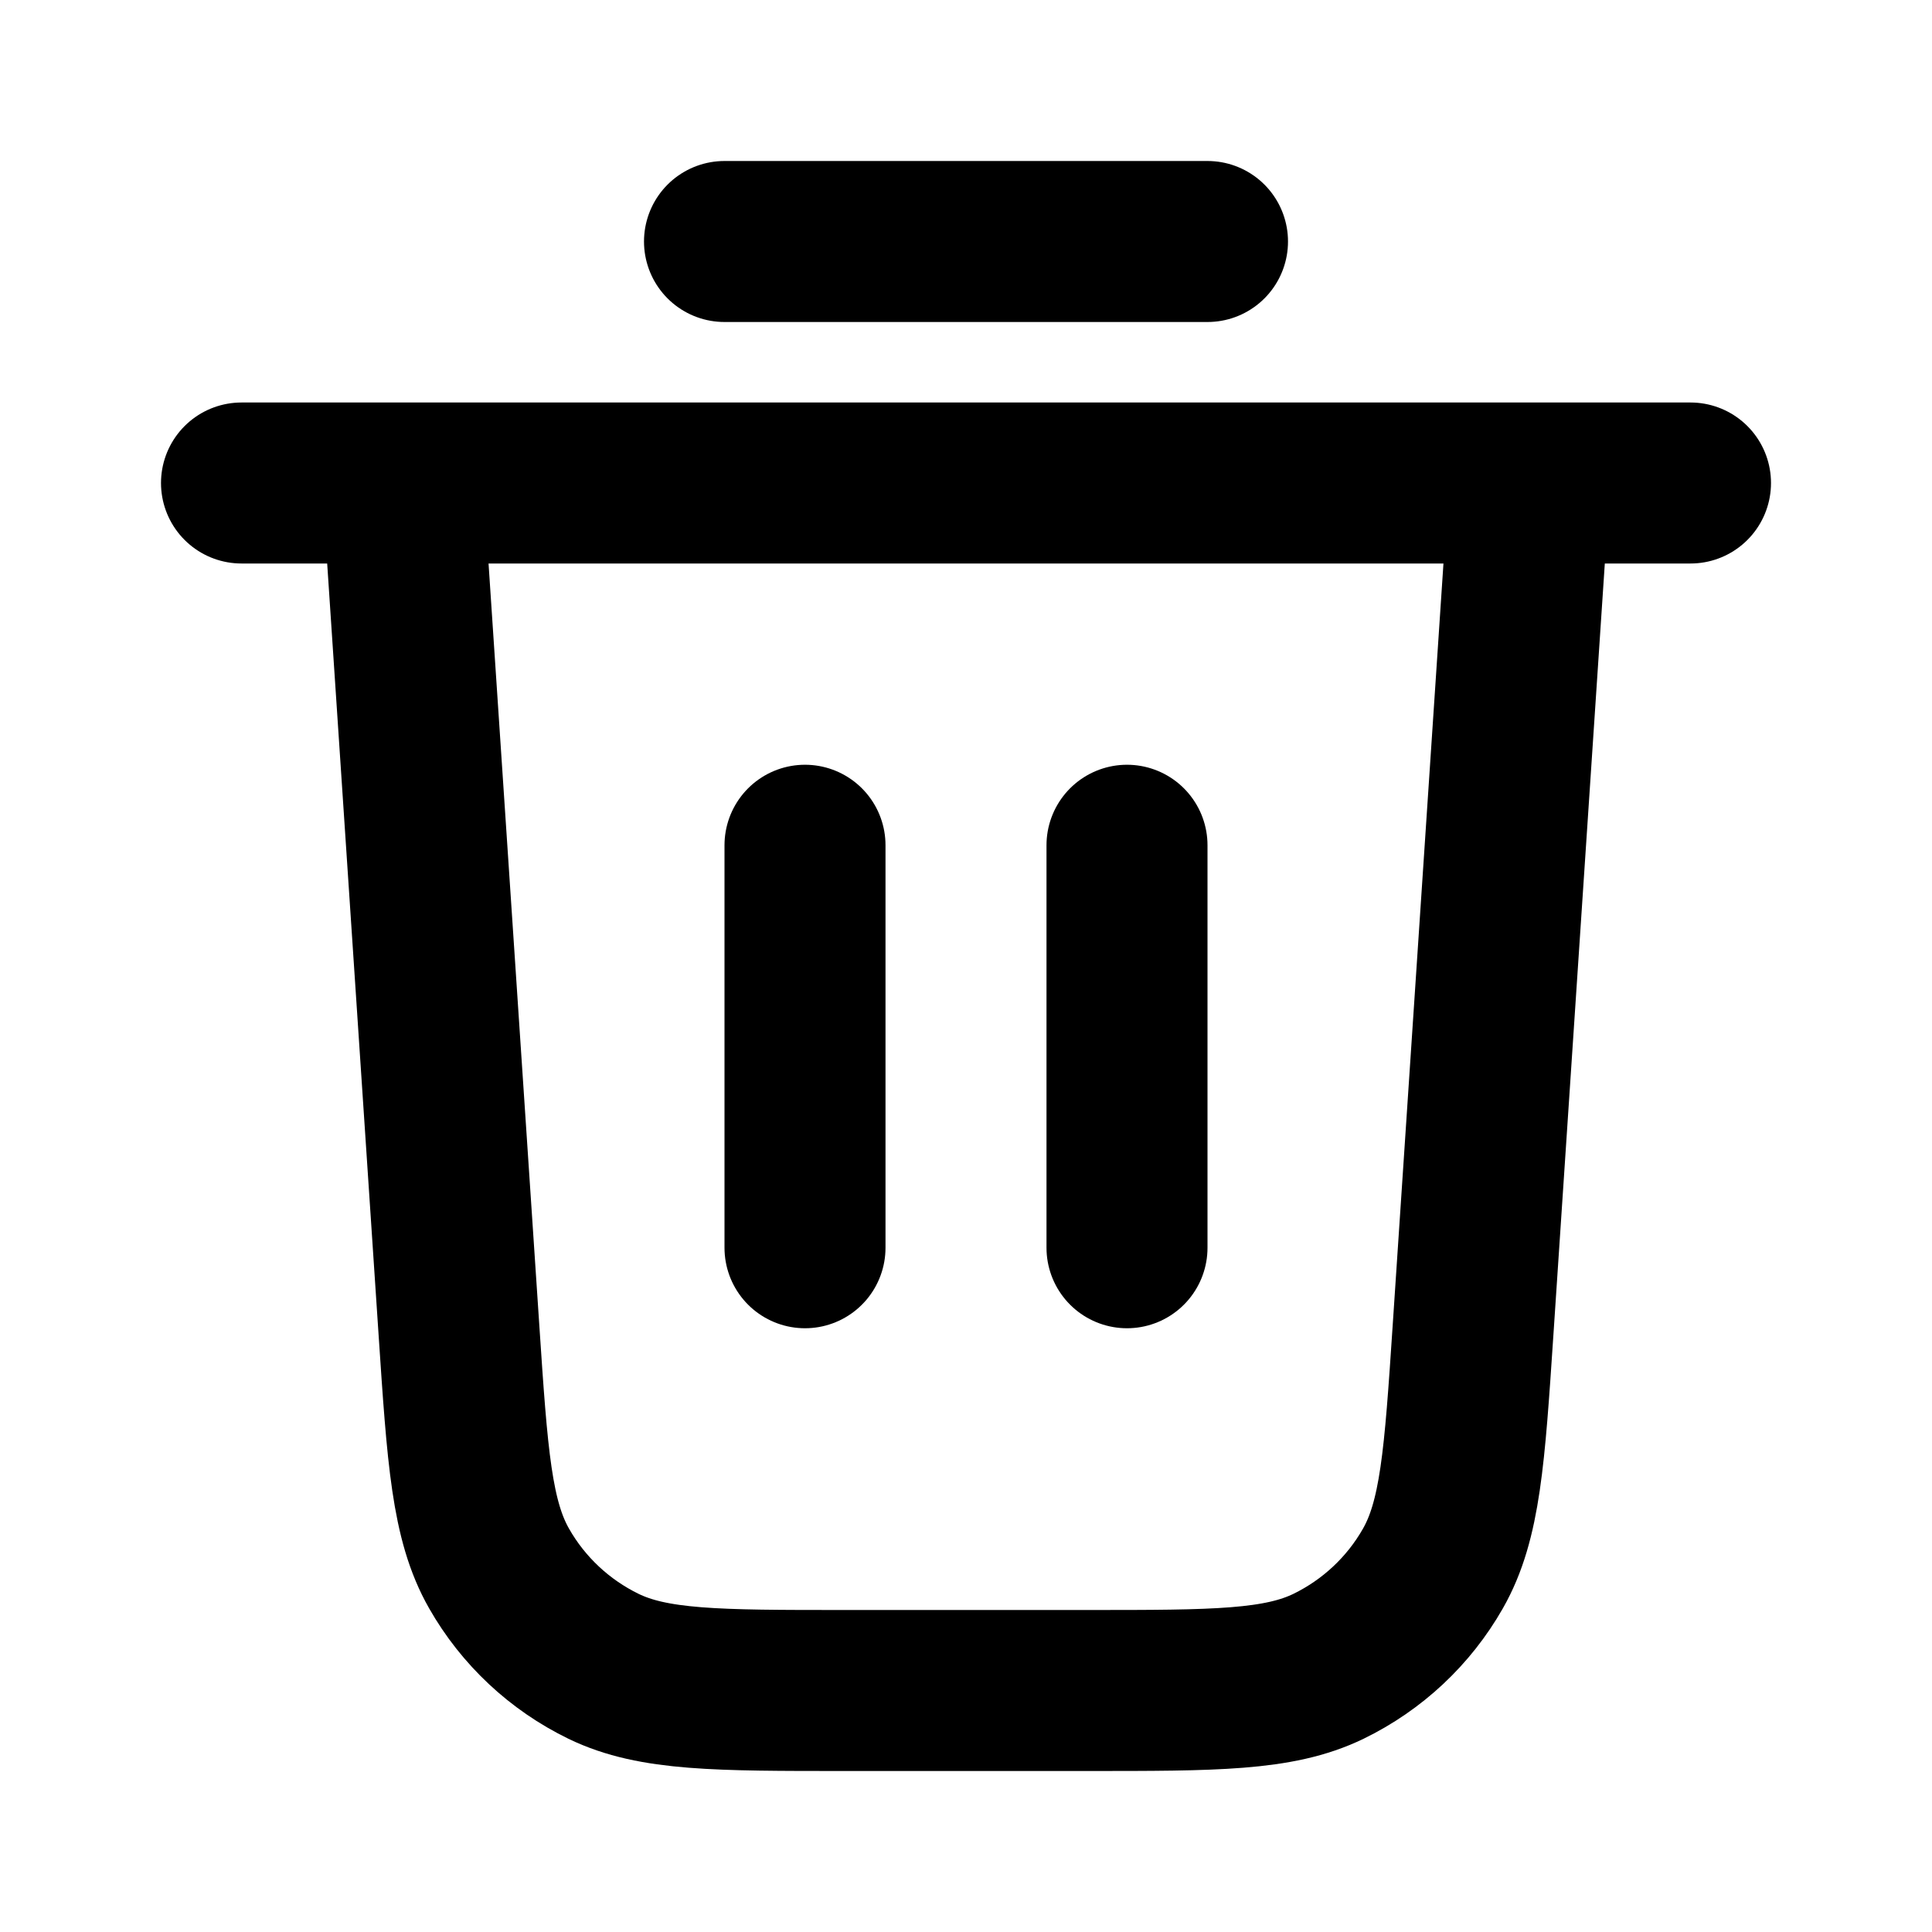
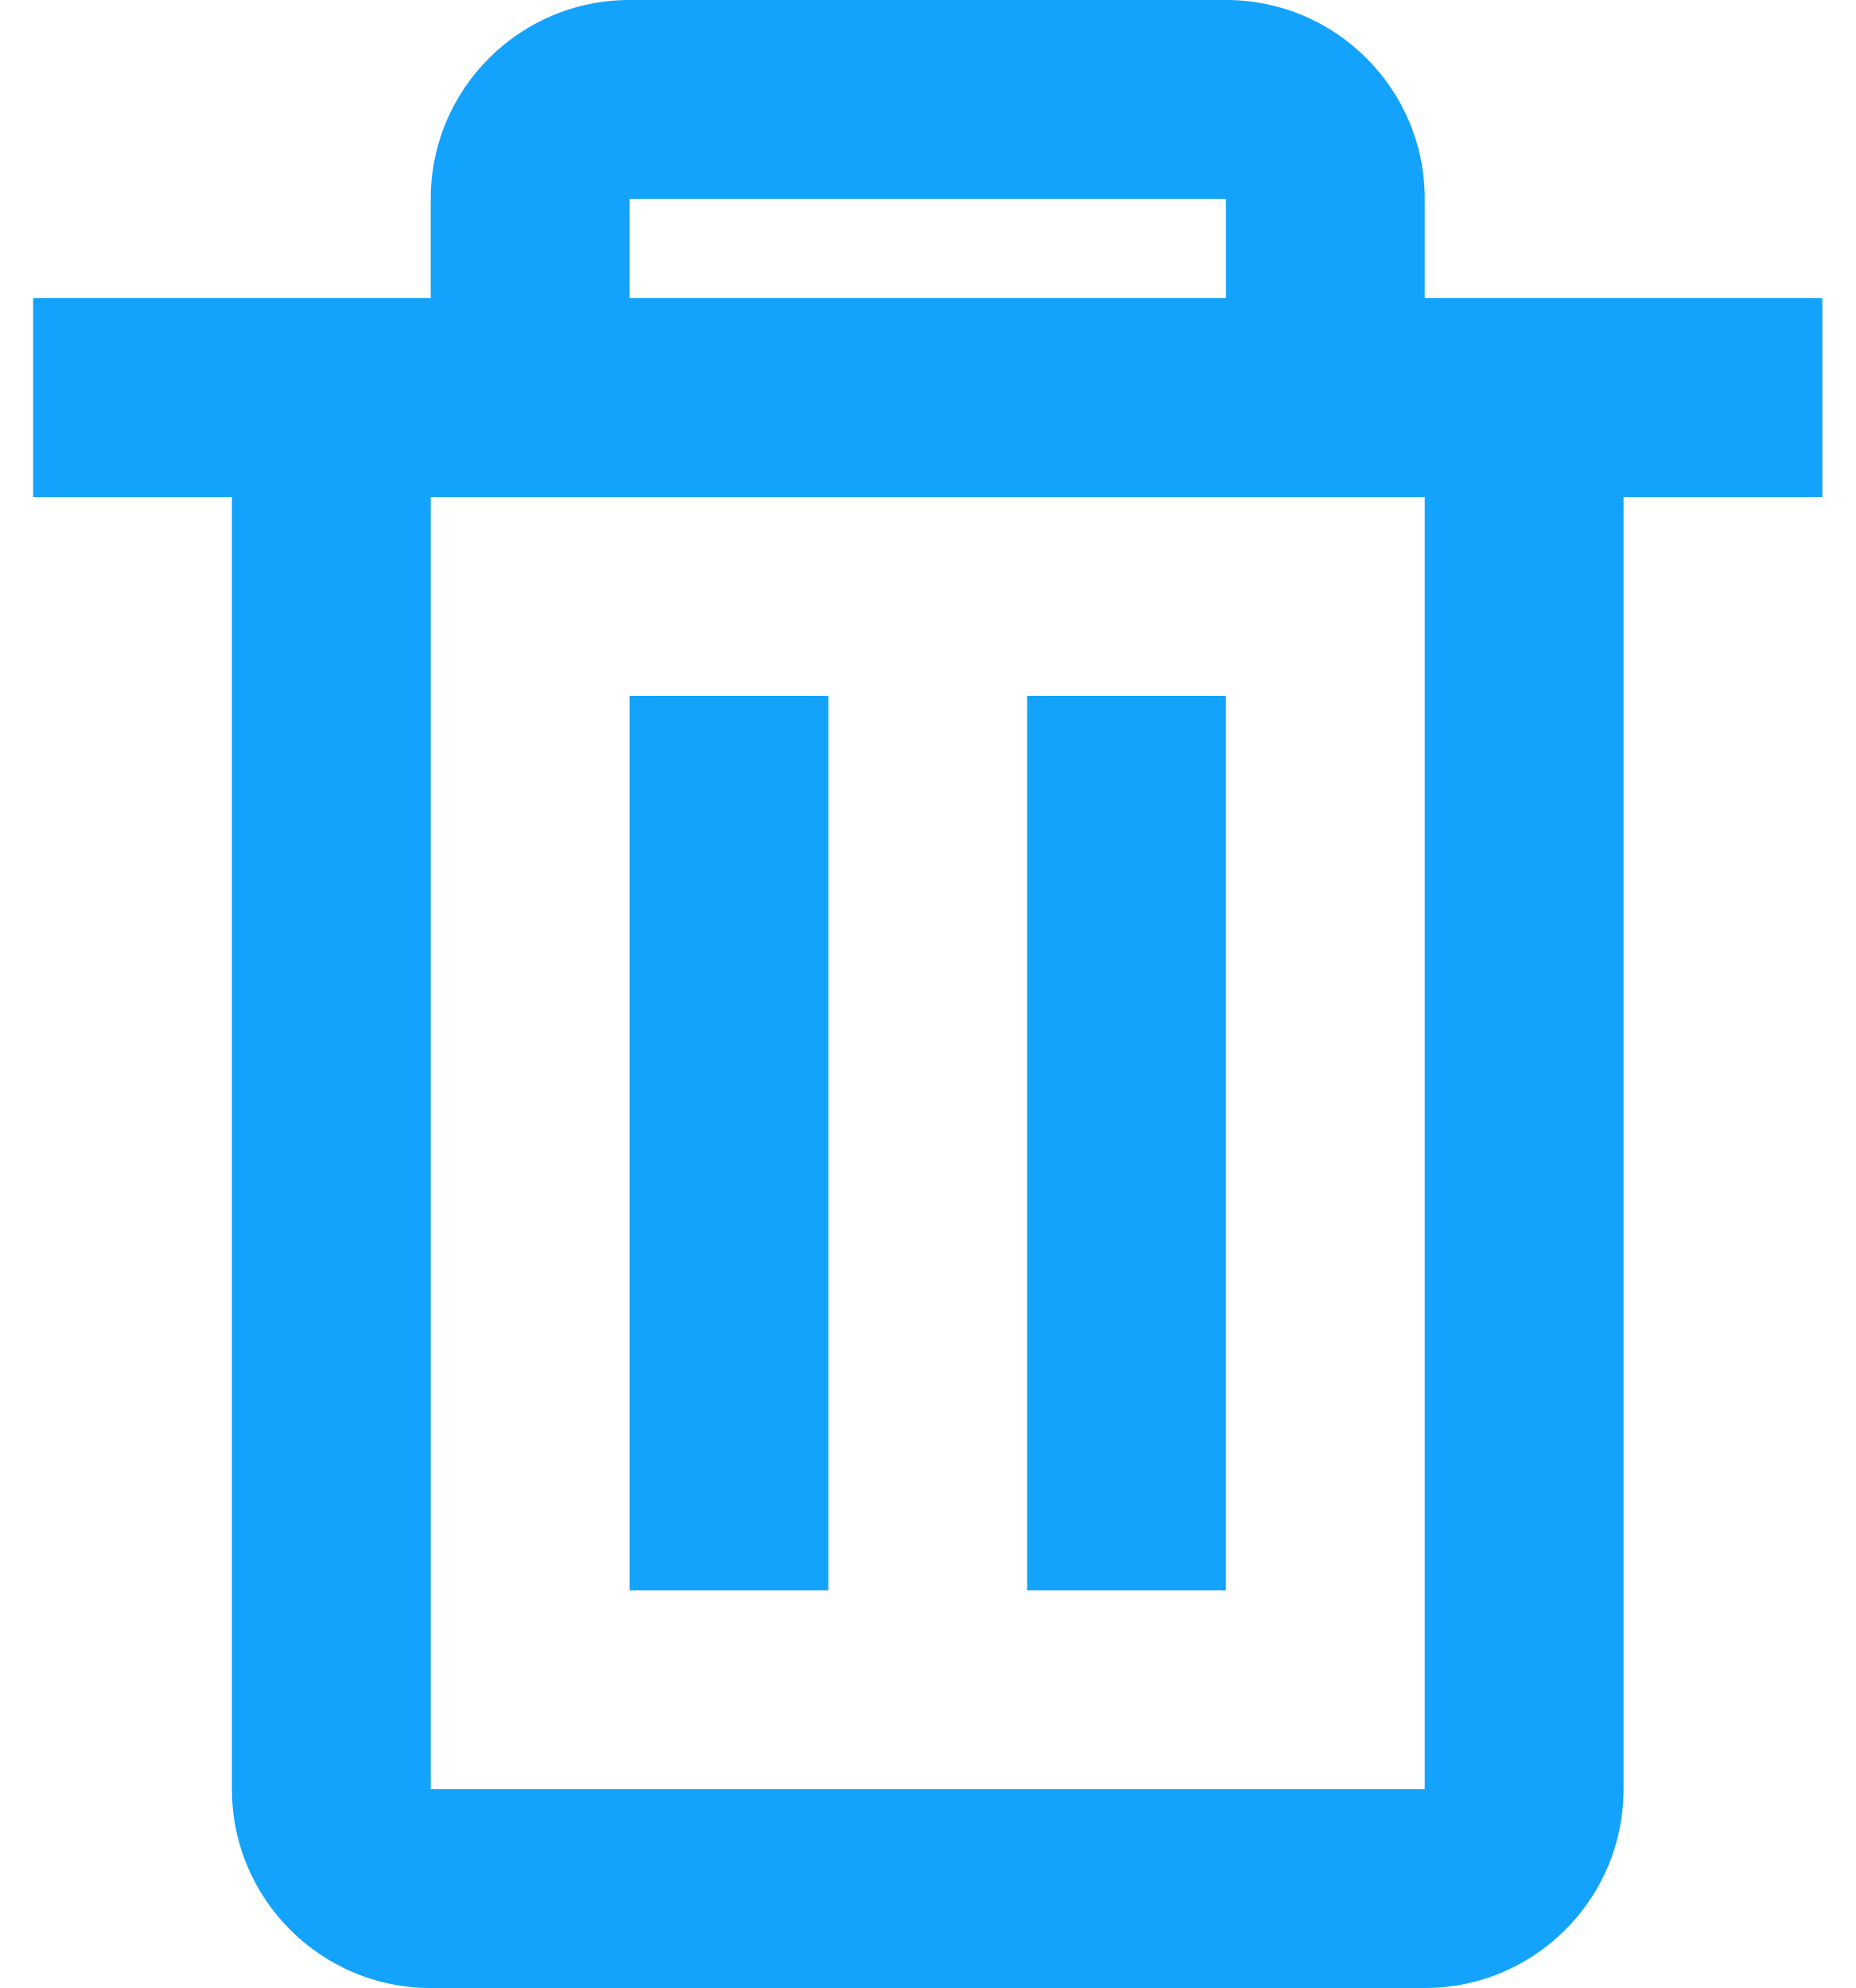
- <svg xmlns="http://www.w3.org/2000/svg" width="24" height="24" viewBox="0 0 24 24" fill="none">
-   <path d="M9 3H15M3 6H21M19 6L18.299 16.519C18.194 18.098 18.141 18.887 17.8 19.485C17.5 20.012 17.047 20.435 16.502 20.7C15.882 21 15.091 21 13.509 21H10.491C8.909 21 8.118 21 7.498 20.7C6.953 20.435 6.5 20.012 6.2 19.485C5.859 18.887 5.806 18.098 5.701 16.519L5 6M10 10.5V15.5M14 10.5V15.5" stroke="black" stroke-width="2" stroke-linecap="round" stroke-linejoin="round" />
+ <svg xmlns="http://www.w3.org/2000/svg" width="28" height="30" viewBox="0 0 28 30" fill="none">
+   <path d="M21.5 30H6.5C4.843 30 3.5 28.657 3.5 27V7.5H0.5V4.5H6.5V3C6.5 1.343 7.843 0 9.5 0H18.5C20.157 0 21.5 1.343 21.5 3V4.5H27.5V7.5H24.5V27C24.5 28.657 23.157 30 21.5 30ZM6.5 7.5V27H21.5V7.5H6.5ZM9.5 3V4.5H18.5V3H9.5ZM18.5 24H15.5V10.5H18.5V24ZM12.5 24H9.5V10.5H12.5V24Z" fill="#13A3FD" />
</svg>
